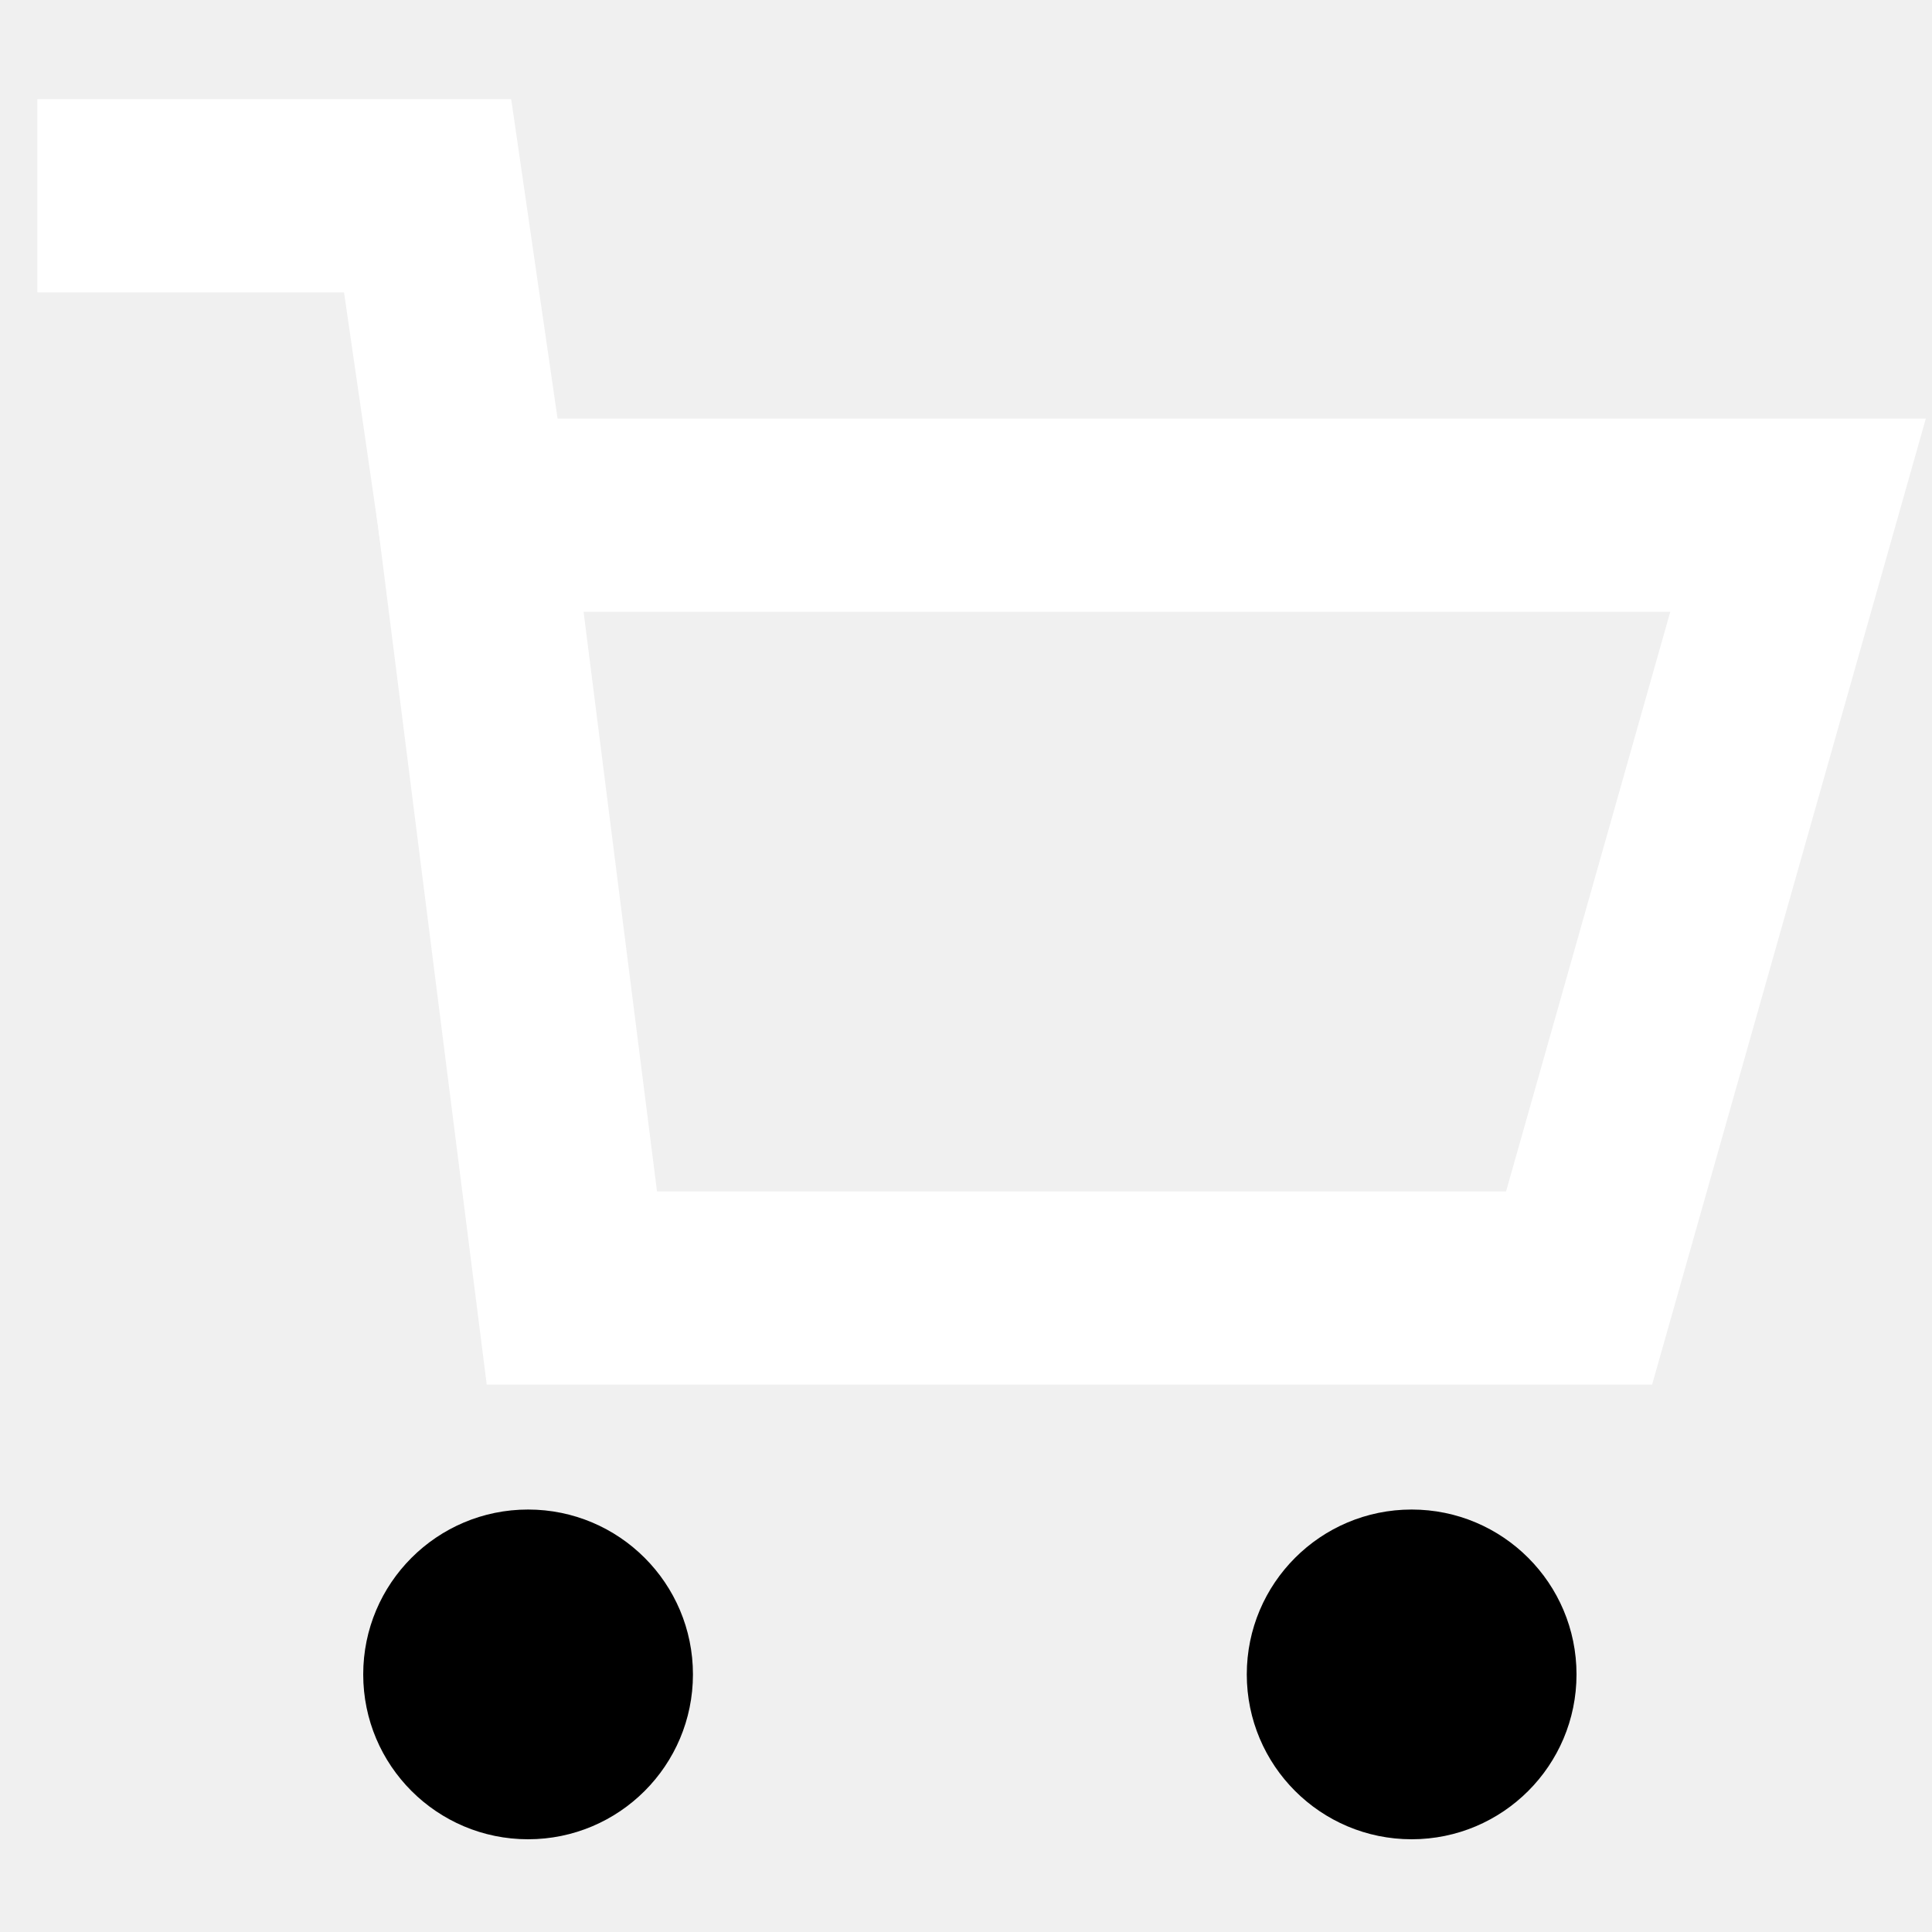
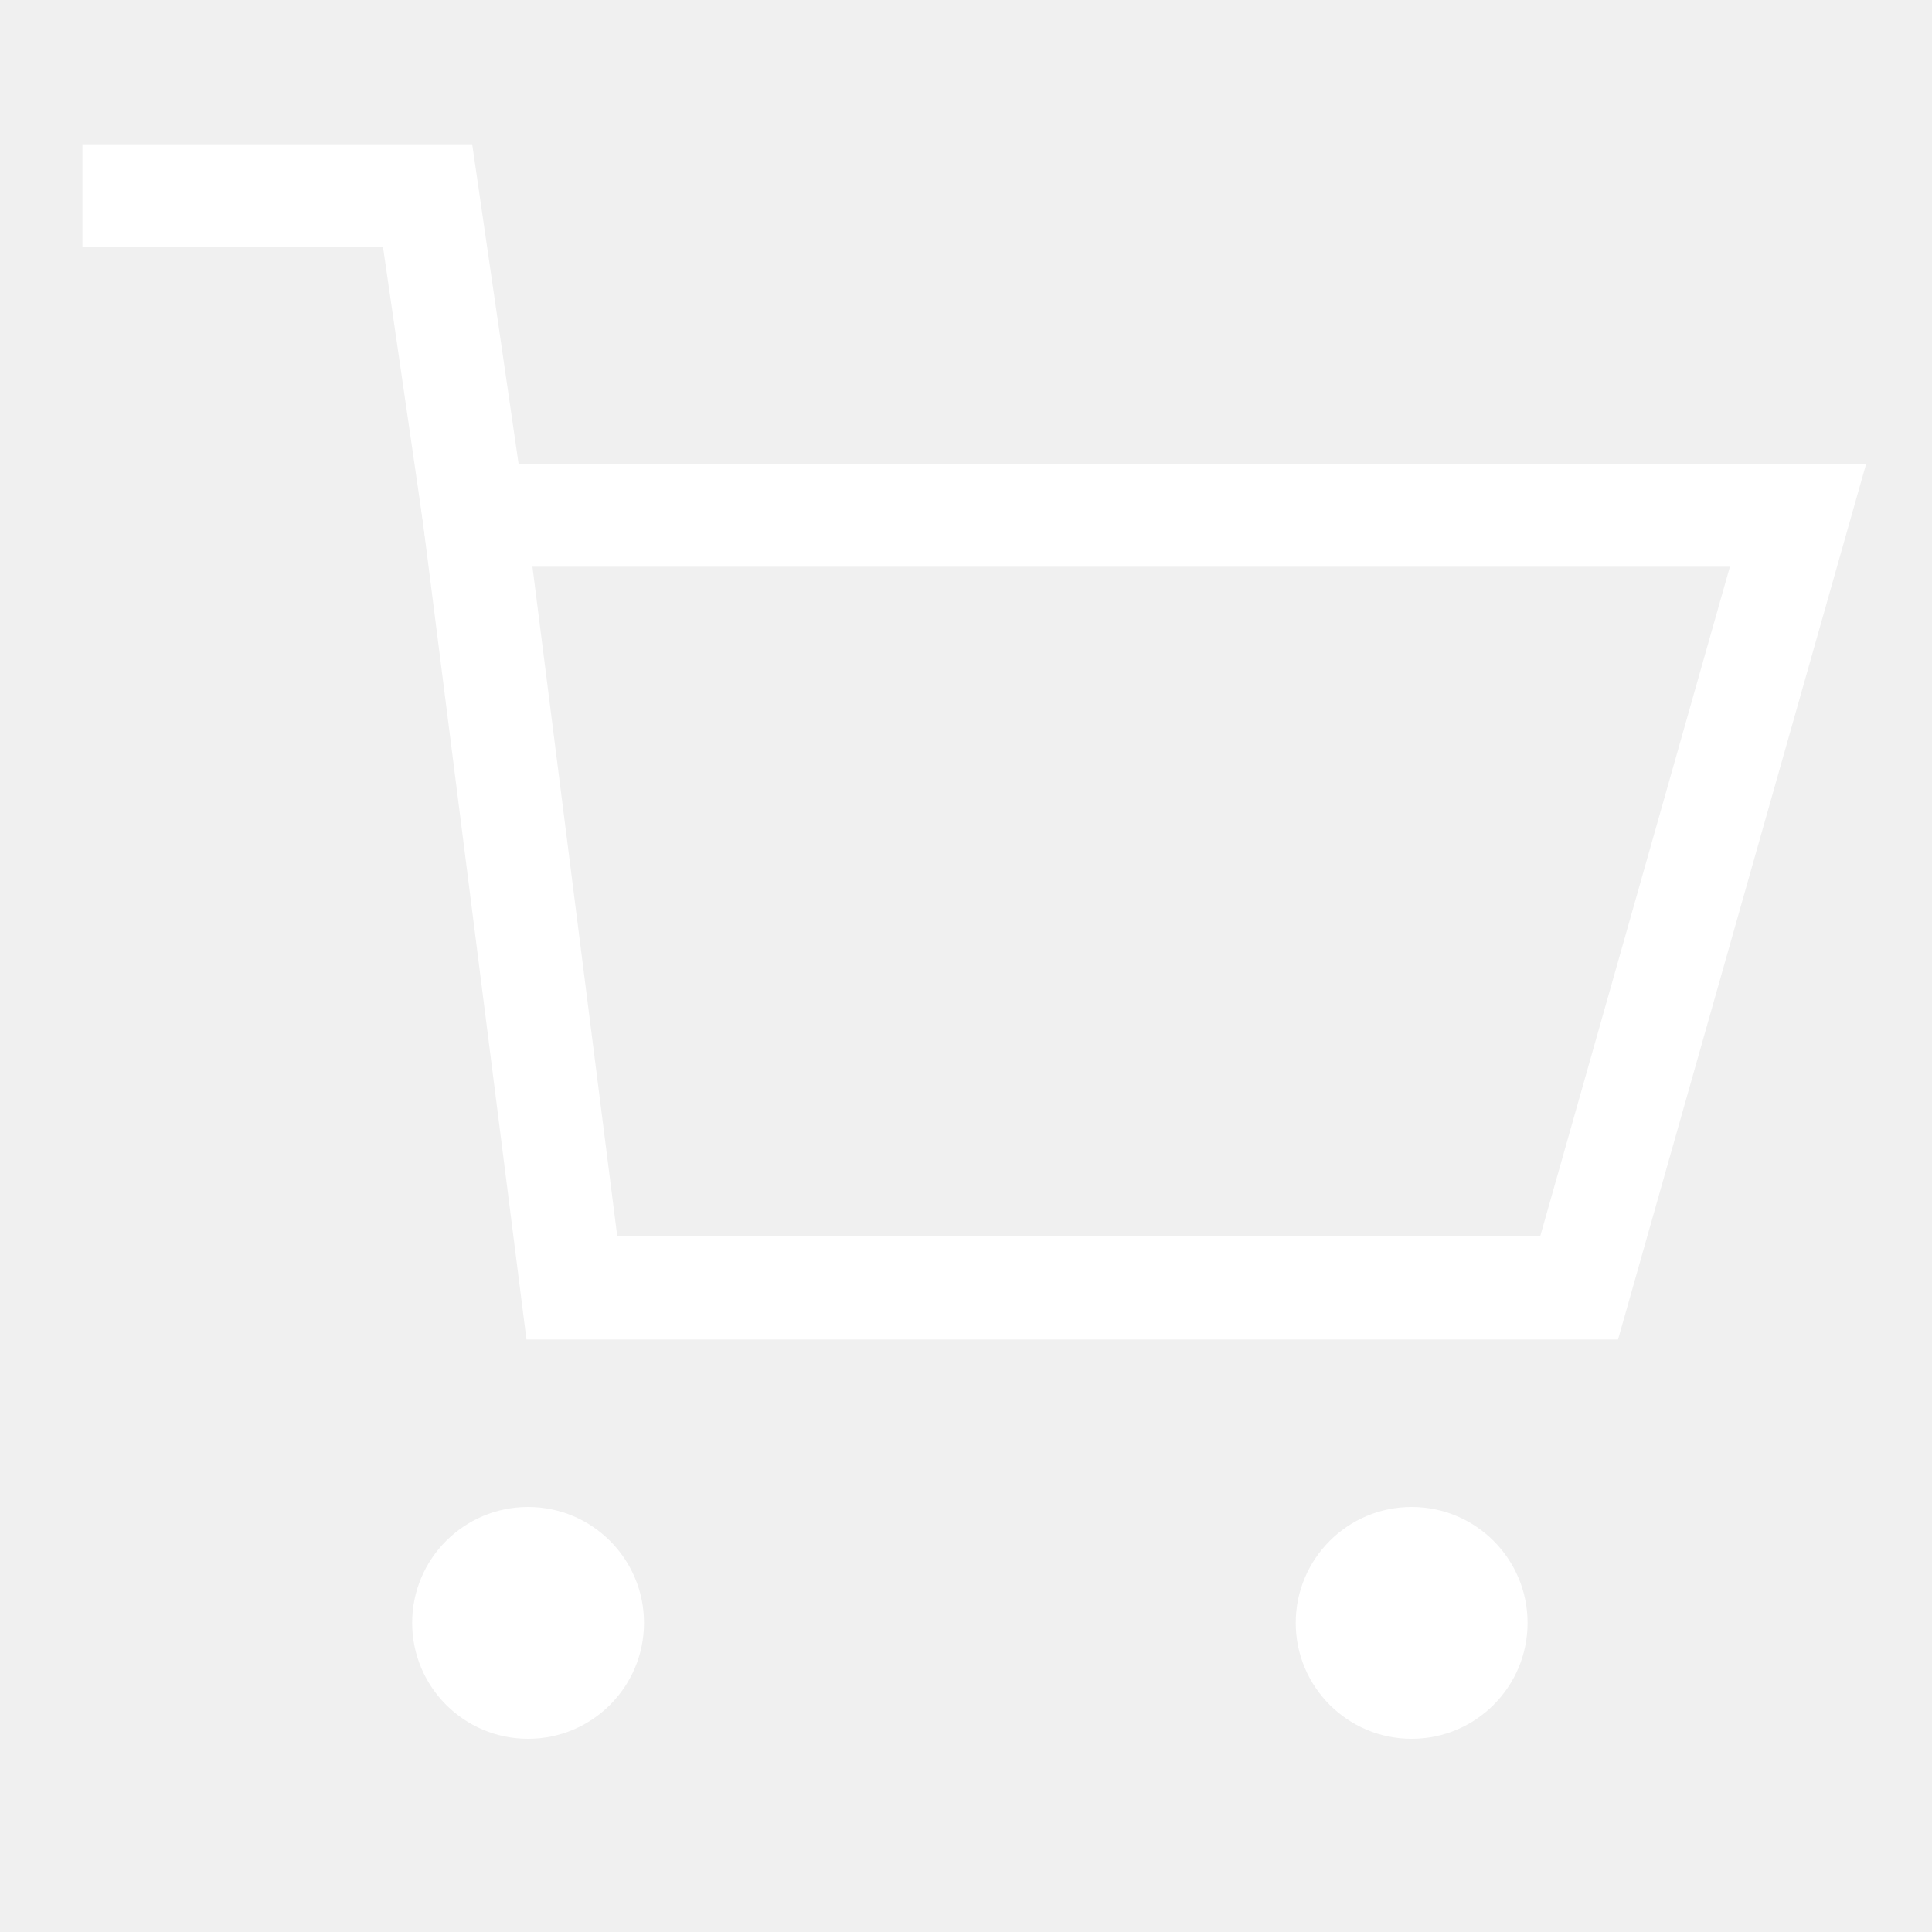
- <svg xmlns="http://www.w3.org/2000/svg" version="1.1" id="Layer_1" x="0px" y="0px" viewBox="0 0 75 75" style="enable-background:new 0 0 75 75; margin-left: 0px;" xml:space="preserve">
+ <svg xmlns="http://www.w3.org/2000/svg" version="1.1" id="Layer_1" x="0px" y="0px" viewBox="0 0 75 75" style="enable-background:new 0 0 75 75;" xml:space="preserve">
  <style type="text/css">
- 	.st0{fill:none;stroke:#FFFFFF;stroke-width:7.5;}
- 	.st1{fill:currentColor;}
- 	.st2{fill:none;stroke:#FFFFFF;stroke-width:7.5;stroke-linecap:square;}
+ 	.st0{fill:none;stroke:#FFFFFF;stroke-width:4;}
+ 	.st1{fill:#FFFFFF;}
+ 	.st2{fill:none;stroke:#FFFFFF;stroke-width:4;stroke-linecap:square;}
</style>
  <g>
    <g transform="translate(-914, -26)">
      <g transform="translate(25, 14)">
        <g transform="translate(424, 8)">
          <g transform="translate(466, 5)">
-             <polygon class="st0 svg-stroke" points="68.8,19 17.4,19 21.2,49 60.3,49" />
-             <circle class="st1 svg-stroke" cx="19.5" cy="64" r="6.4" />
-             <circle class="st1 svg-stroke" cx="53.8" cy="64" r="6.4" />
-             <polyline class="st2 svg-stroke" points="17.4,19 15.6,6.6 4.2,6.6" />
+             <polygon class="st0" points="68.8,19 17.4,19 21.2,49 60.3,49      " />
+             <circle class="st1" cx="19.5" cy="62" r="4.5" />
+             <circle class="st1" cx="53.8" cy="62" r="4.5" />
+             <polyline class="st2" points="17.4,19 15.6,6.6 4.2,6.6      " />
          </g>
        </g>
      </g>
    </g>
  </g>
</svg>
